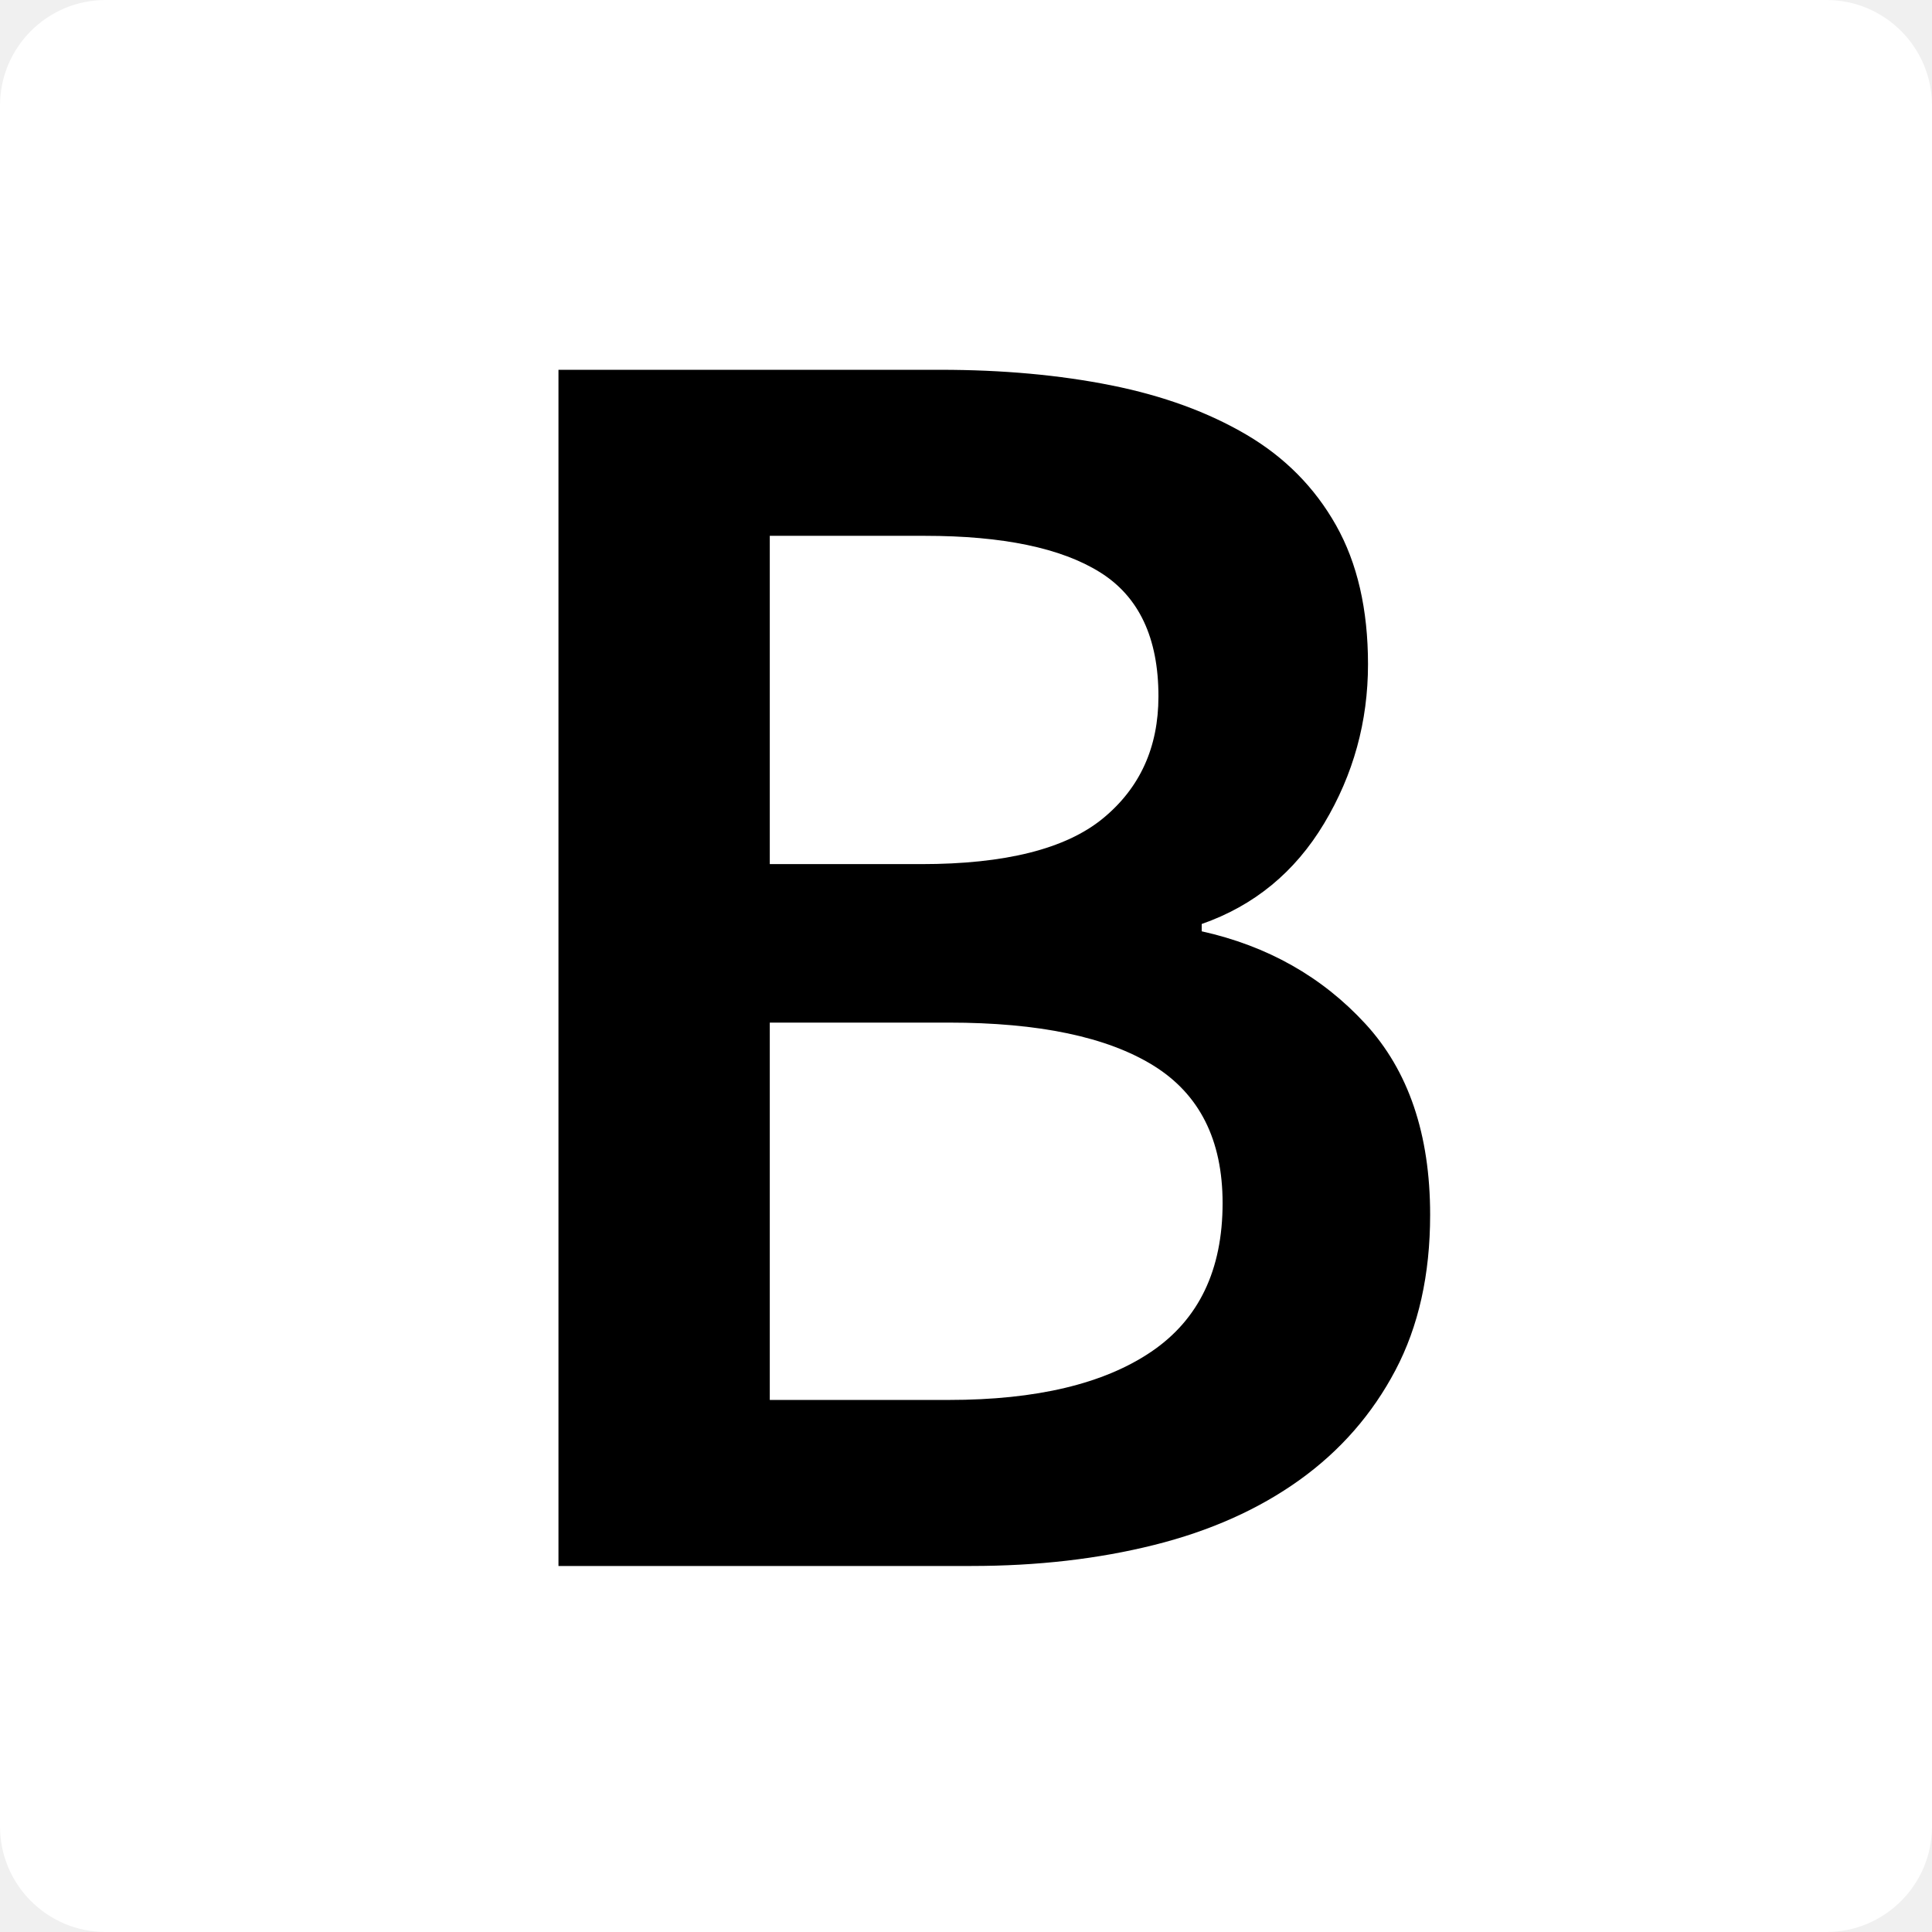
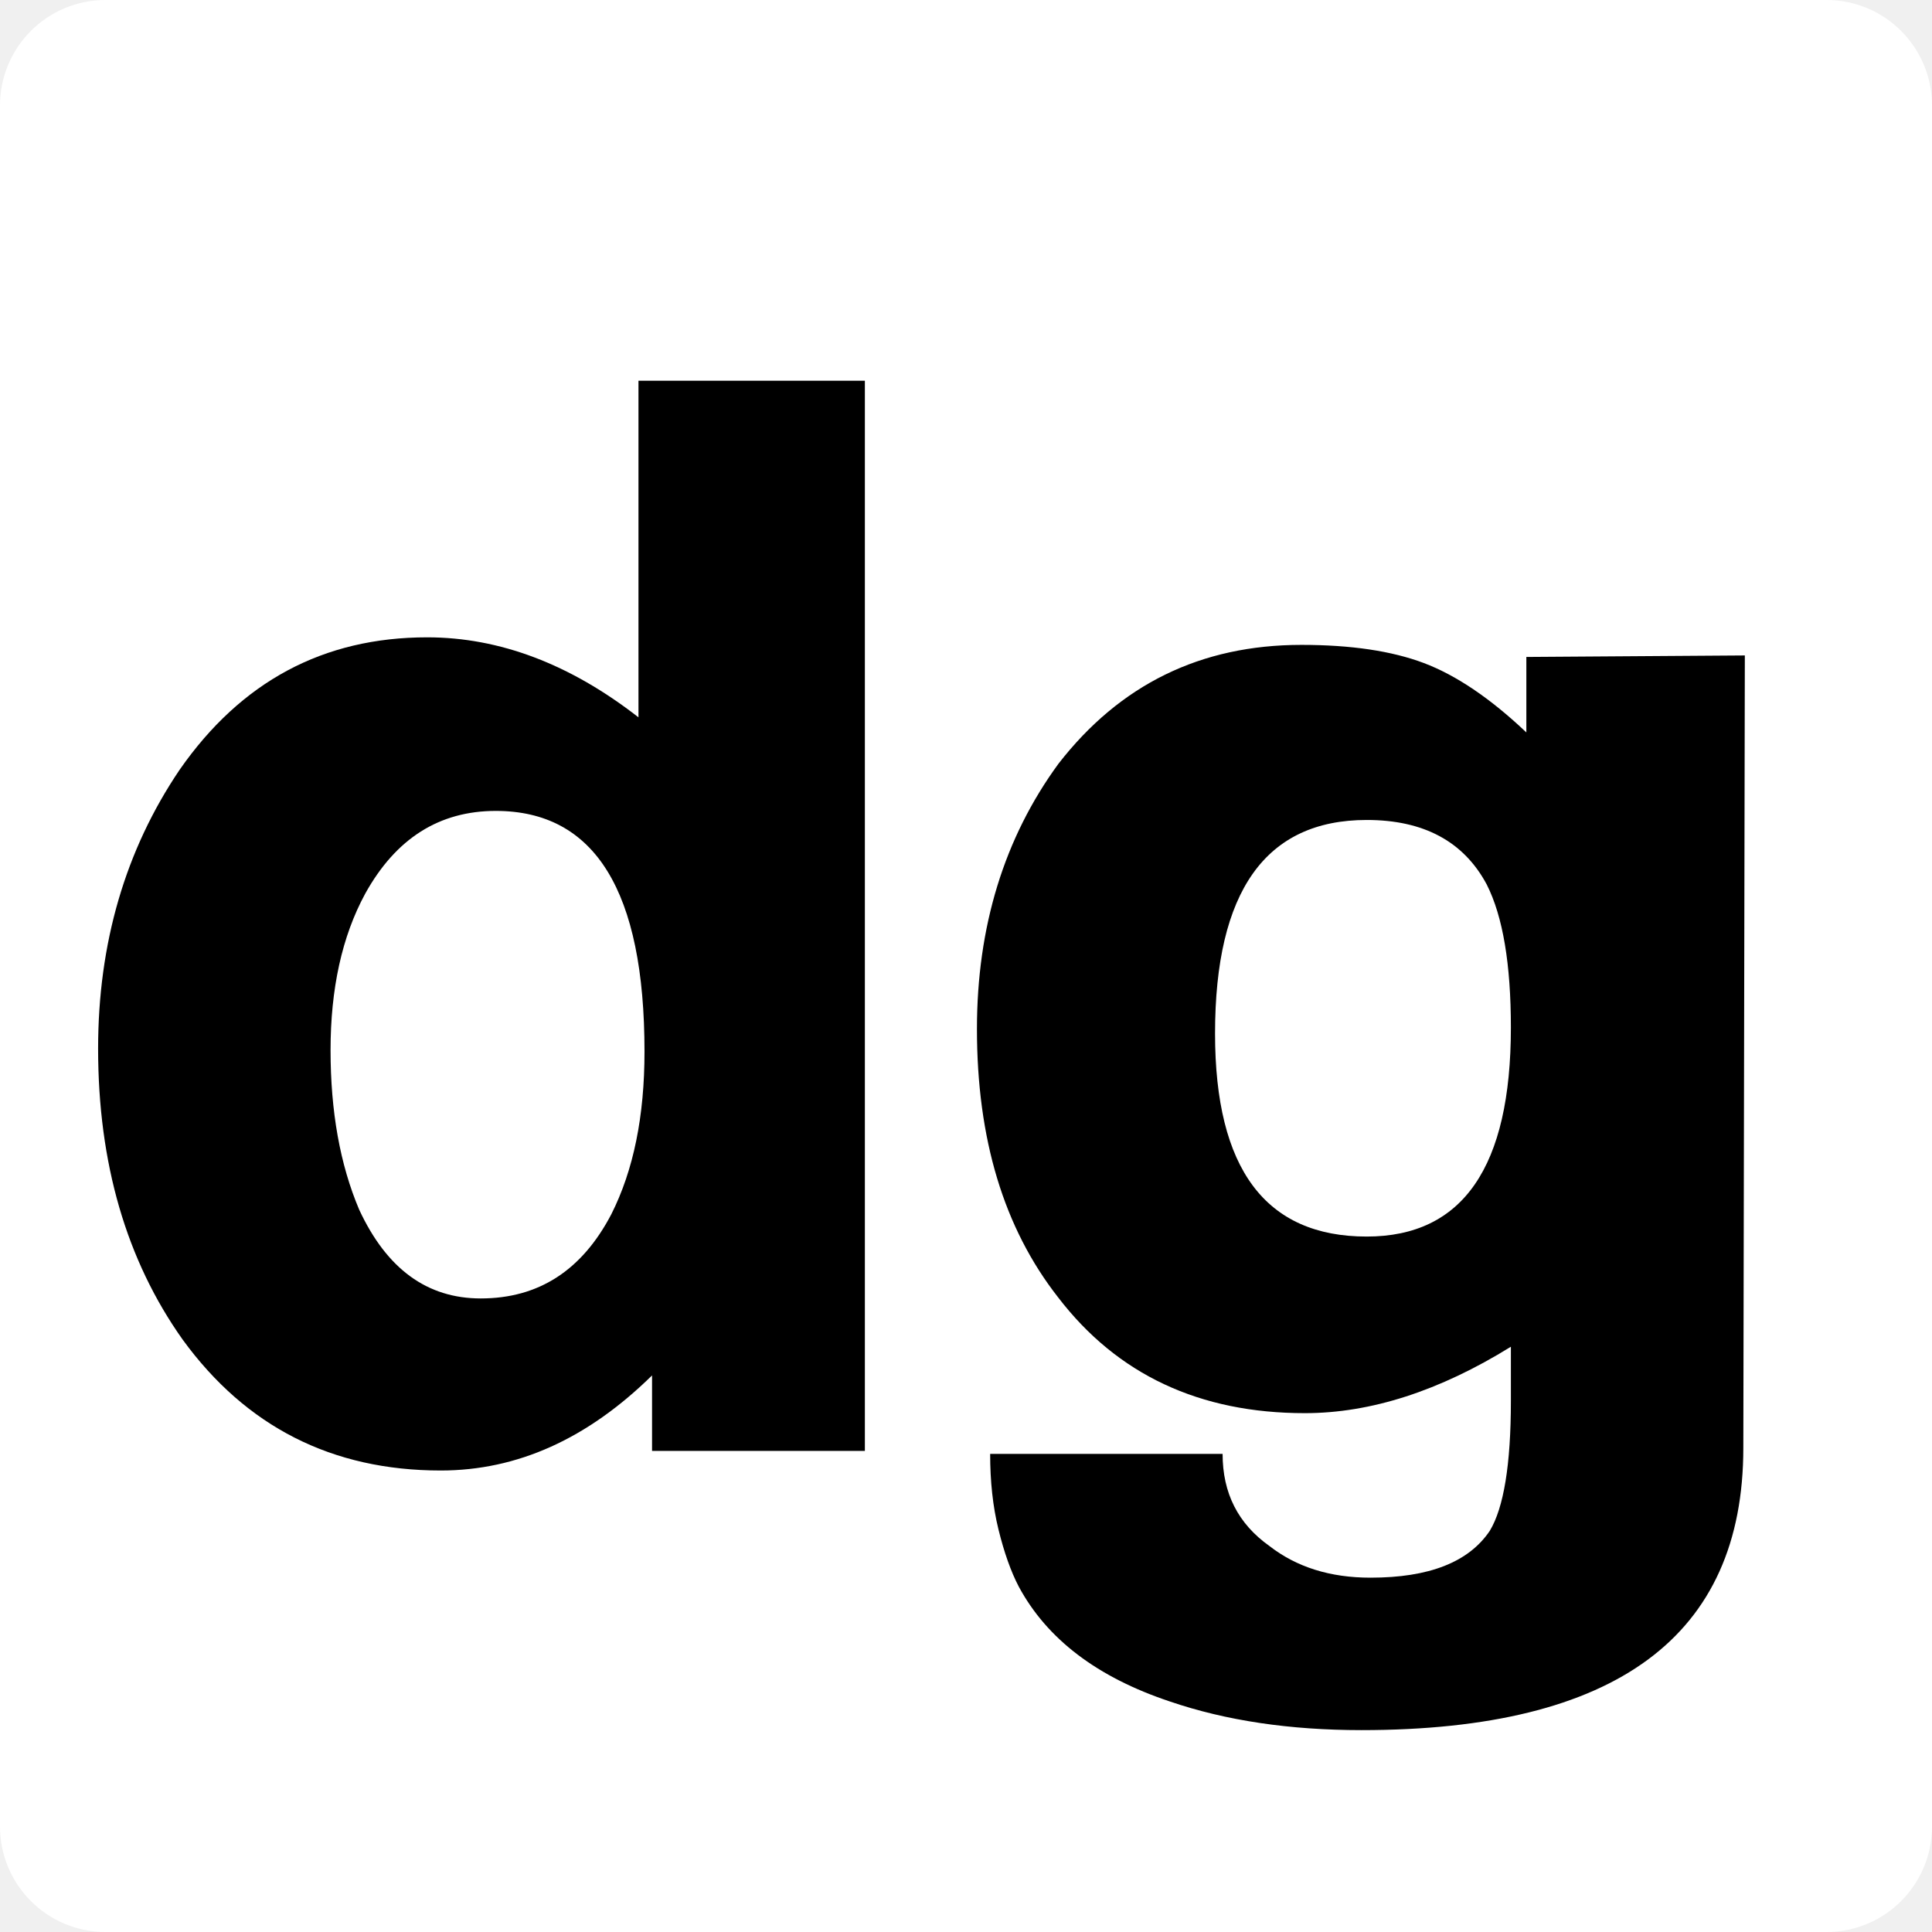
- <svg xmlns="http://www.w3.org/2000/svg" width="512px" height="512px" viewBox="0 0 512 512" version="1.1">
-   <g id="Page-1" stroke="none" stroke-width="1" fill="none" fill-rule="evenodd">
+ <svg xmlns="http://www.w3.org/2000/svg" version="1.1" id="Layer_1" x="0px" y="0px" viewBox="0 0 512 512" style="enable-background:new 0 0 512 512;" xml:space="preserve">
+   <style type="text/css">
+ 	.st0{fill-rule:evenodd;clip-rule:evenodd;fill:#FFFFFF;}
+ </style>
+   <g id="Page-1">
    <g id="Desktop" transform="translate(-292, -81)">
      <g id="Group-2" transform="translate(292, 81)">
-         <rect id="Rectangle" fill="#FFFFFF" x="0" y="0" width="512" height="512" rx="28" />
-         <path d="M257.447,415 C274.881,415 291.023,413.142 305.874,409.426 C320.725,405.71 333.559,399.974 344.374,392.219 C355.19,384.463 363.665,374.769 369.799,363.136 C375.933,351.503 379,337.77 379,321.936 C379,300.609 373.269,283.725 361.808,271.284 C350.347,258.843 335.899,250.683 318.465,246.806 L318.465,246.806 L318.465,244.867 C332.348,240.02 343.164,231.134 350.912,218.208 C358.66,205.282 362.535,191.226 362.535,176.038 C362.535,161.497 359.71,149.218 354.06,139.2 C348.41,129.183 340.5,121.185 330.33,115.207 C320.16,109.229 308.215,104.867 294.494,102.12 C280.773,99.373 265.679,98 249.214,98 L249.214,98 L148,98 L148,415 L257.447,415 Z M244.136,229 L204,229 L204,142 L245.103,142 C265.736,142 281.21,145.222 291.526,151.667 C301.842,158.111 307,169.067 307,184.533 C307,198.067 302.084,208.861 292.251,216.917 C282.419,224.972 266.38,229 244.136,229 L244.136,229 Z M251.419,371 L204,371 L204,271 L251.419,271 C275.29,271 293.355,274.784 305.613,282.353 C317.871,289.921 324,302.079 324,318.826 C324,336.539 317.71,349.663 305.129,358.198 C292.548,366.733 274.645,371 251.419,371 L251.419,371 Z" id="B" fill="#000000" fill-rule="nonzero" />
+         <path id="Rectangle" class="st0" d="M28,0h456c15.5,0,28,12.5,28,28v456c0,15.5-12.5,28-28,28H28c-15.5,0-28-12.5-28-28V28     C0,12.5,12.5,0,28,0z" />
      </g>
+     </g>
+     <g>
+       <path d="M169.2,100.9h60v283.6h-56.4v-20c-17.1,16.8-35.7,25.2-56,25.2c-28.8,0-51.6-11.6-68.4-34.7c-14.9-21-22.4-46.7-22.4-77.1    c0-27.9,7.2-52.6,21.6-73.9c16.3-23.4,38.1-35.1,65.6-35.1c19.2,0,37.9,7.1,56,21.2V100.9z M127.4,344.1    c15.3,0,26.8-7.4,34.6-22.3c5.9-11.7,8.8-26,8.8-43.1c0-42.5-13.1-63.8-39.4-63.8c-15,0-26.5,7.3-34.6,21.9    c-6.2,11.4-9.2,25.3-9.2,41.5c0,16.2,2.5,30.3,7.6,42.3C102.5,336.3,113.2,344.1,127.4,344.1z" />
+       <path d="M404.4,174.1l58-0.4l-0.4,210c0,49.9-33.7,74.8-101.2,74.8c-18.9,0-35.9-2.5-50.8-7.6c-19.2-6.4-32.5-16.5-40-30.4    c-2.1-4-3.9-9.1-5.4-15.2c-1.5-6.1-2.2-12.8-2.2-20H324c0,10.4,4.1,18.5,12.4,24.4c7.2,5.6,16.1,8.4,26.8,8.4    c15.5,0,26-4.1,31.6-12.4c3.7-6.1,5.6-17.6,5.6-34.4v-14.4c-18.9,11.7-37.1,17.6-54.6,17.6c-27.9,0-49.7-10.2-65.4-30.7    c-14.4-18.4-21.5-42-21.5-71.1c0-27.1,7.2-50.6,21.6-70.3c16.3-21,37.7-31.5,64.4-31.5c13.1,0,23.9,1.6,32.4,4.8    c8.5,3.2,17.6,9.3,27.2,18.4V174.1z M362.2,327.7c25.5,0,38.2-18.5,38.2-55.4c0-16.7-2.1-29.4-6.4-37.9    c-6.1-11.4-16.7-17.1-31.8-17.1c-26.8,0-40.2,18.9-40.2,56.6C322,309.8,335.4,327.7,362.2,327.7z" />
    </g>
  </g>
</svg>
